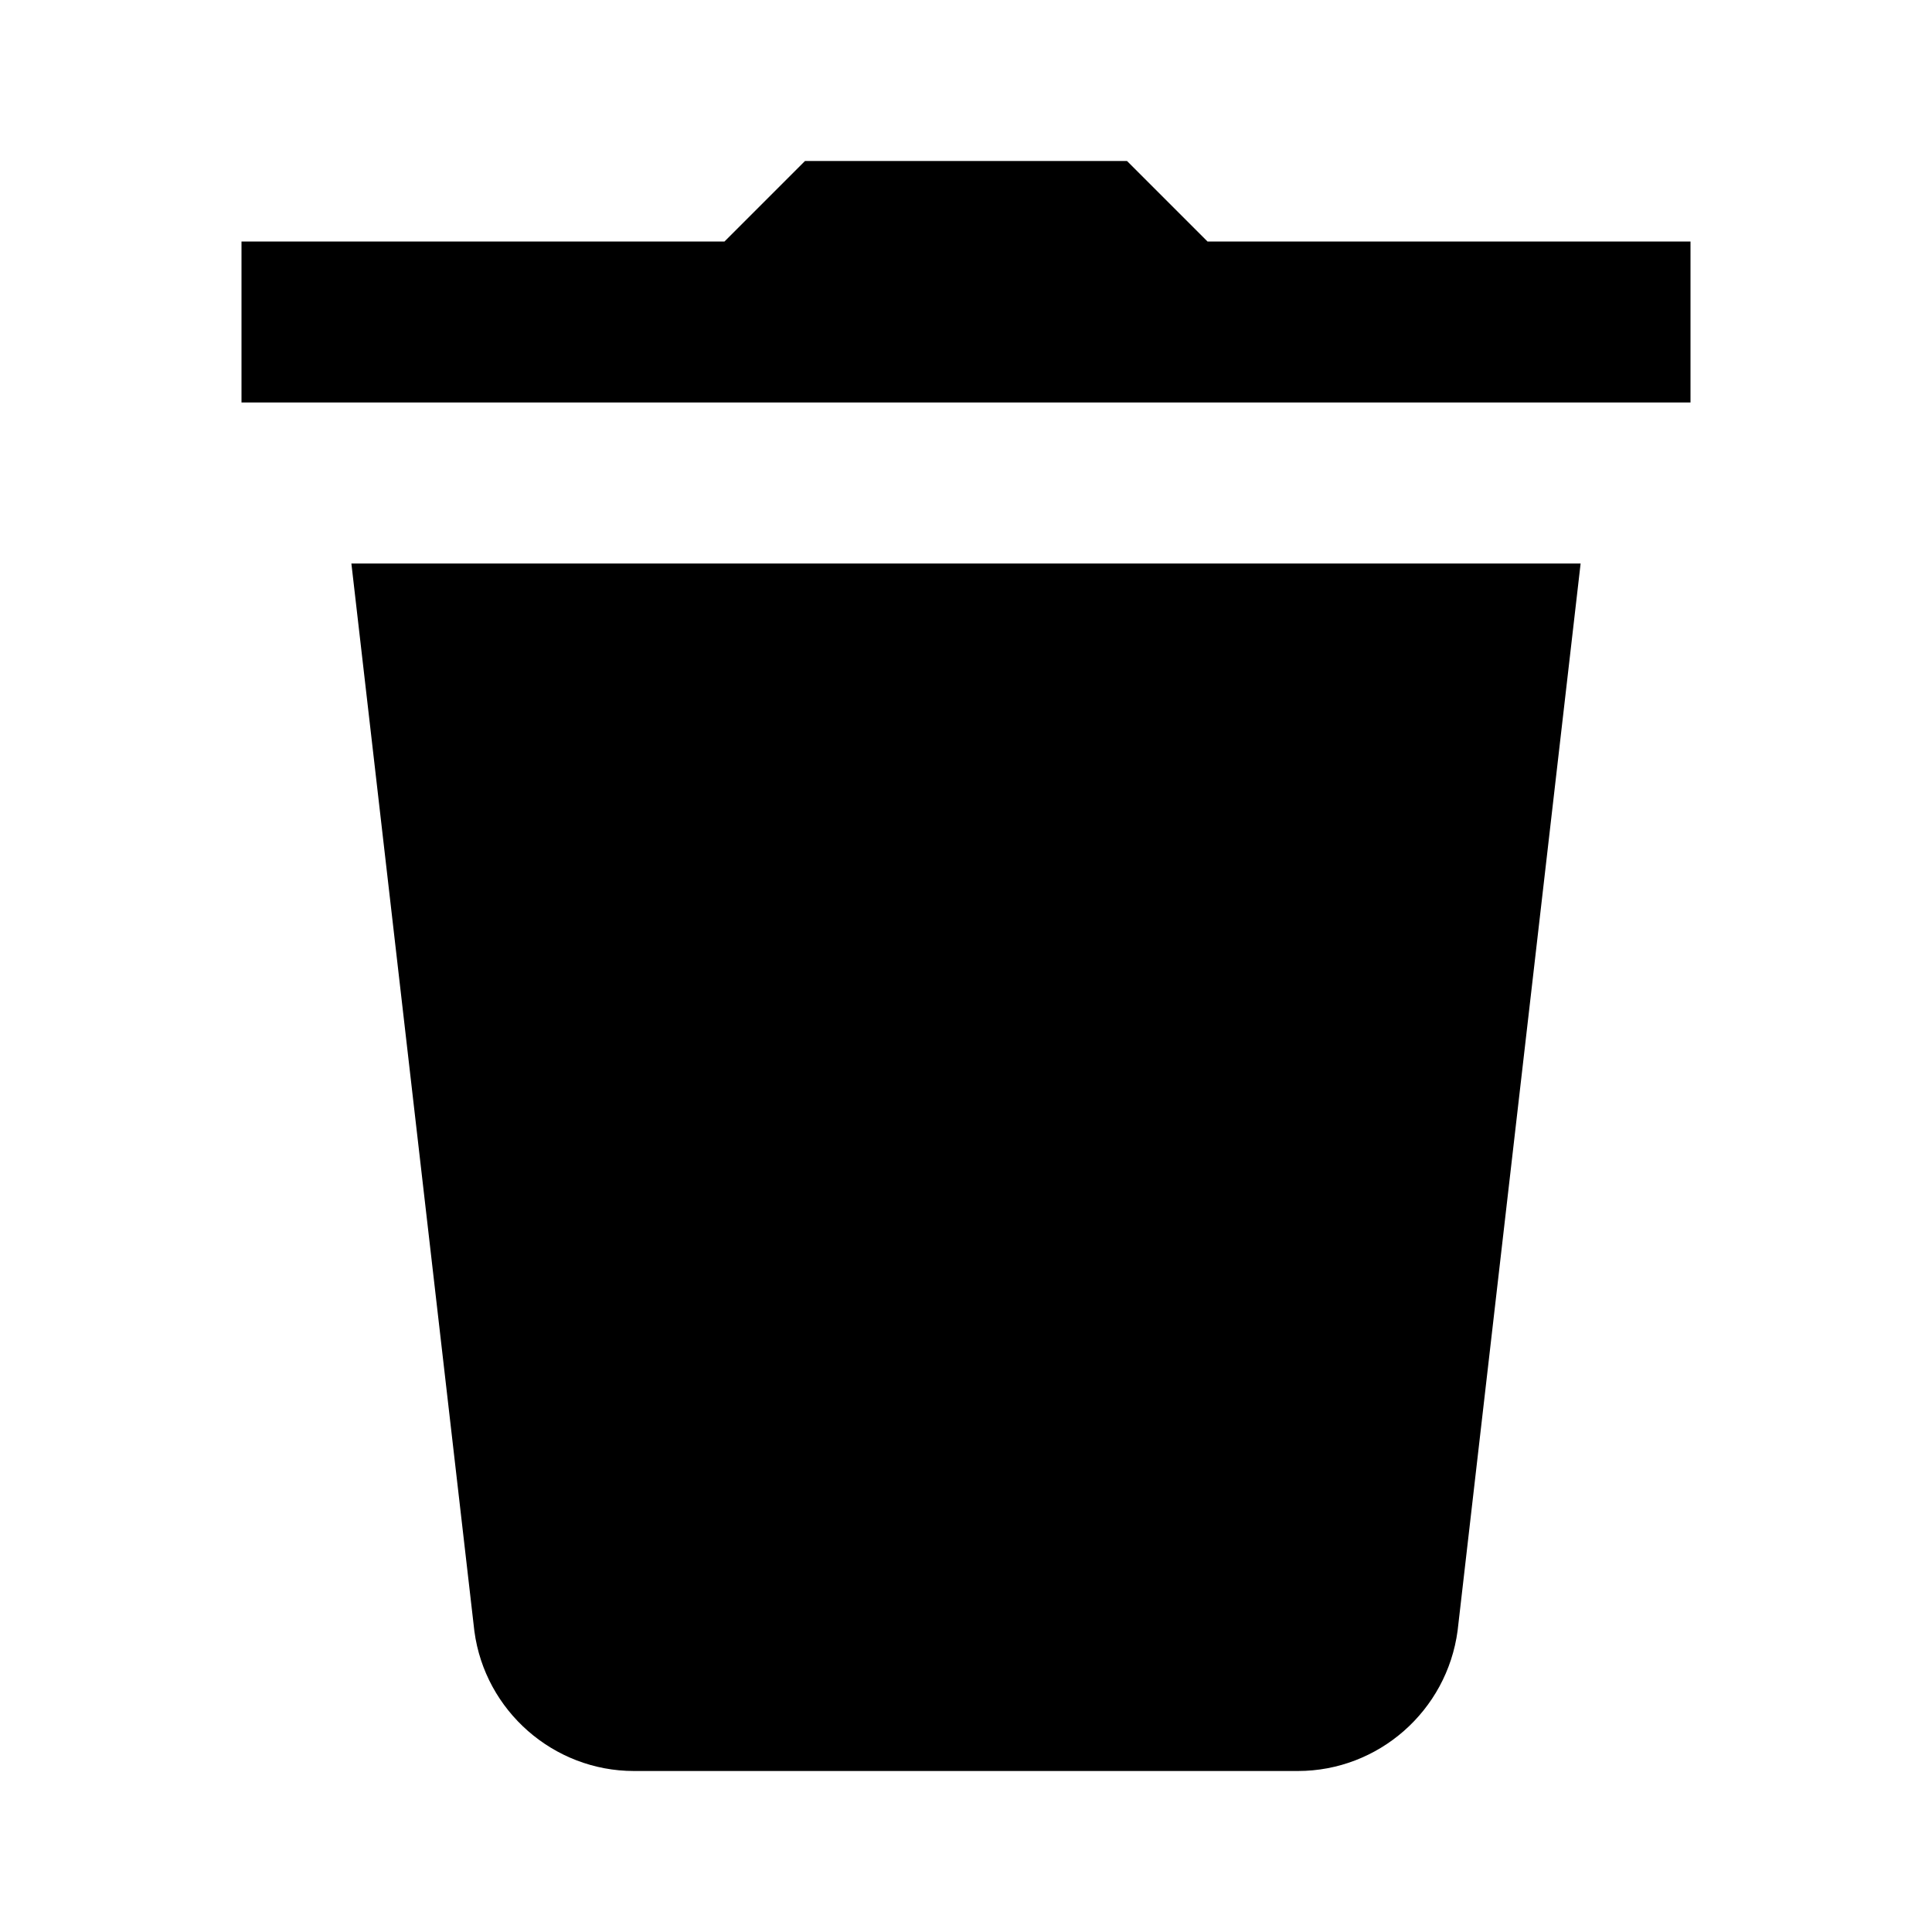
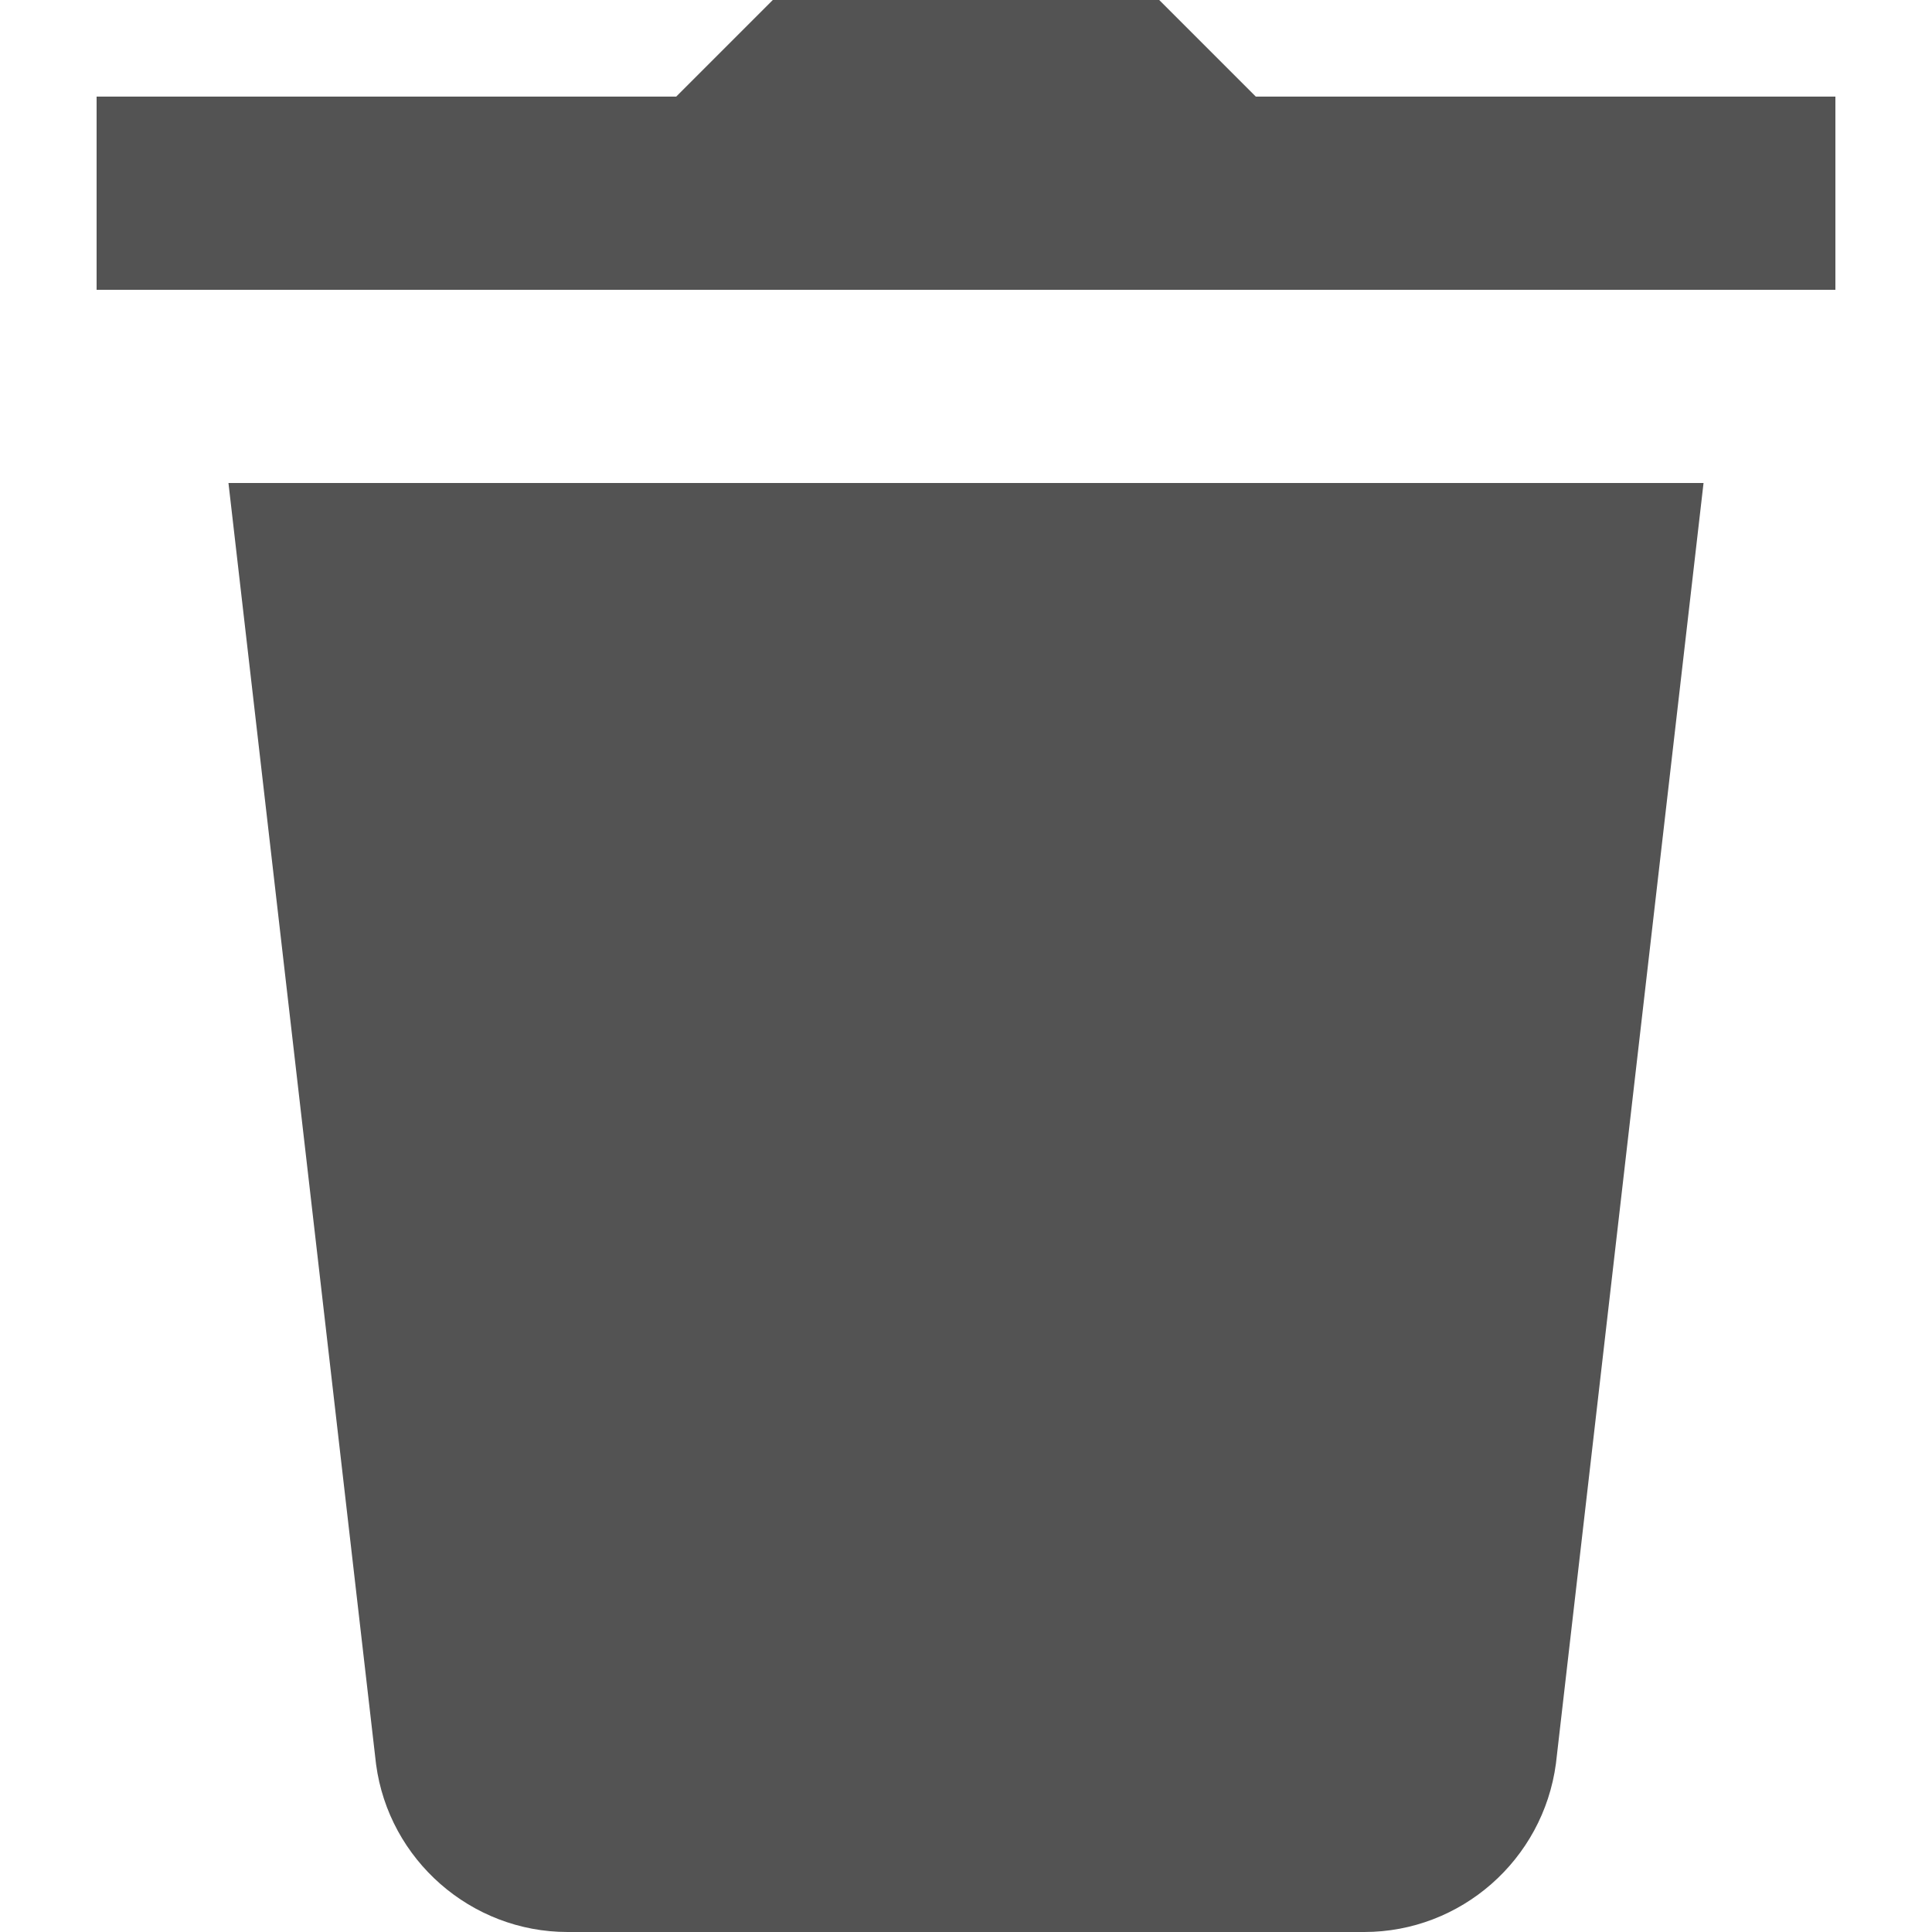
- <svg xmlns="http://www.w3.org/2000/svg" fill="#000000" viewBox="0 0 24 24" width="48px" height="48px">
-   <path d="M 10 2 L 9 3 L 3 3 L 3 5 L 21 5 L 21 3 L 15 3 L 14 2 L 10 2 z M 4.365 7 L 5.893 20.264 C 6.025 21.254 6.877 22 7.875 22 L 16.123 22 C 17.121 22 17.974 21.255 18.107 20.256 L 19.635 7 L 4.365 7 z" />
+ <svg xmlns="http://www.w3.org/2000/svg" viewBox="0 0 20 20" width="40" height="40" version="1.1" id="svg4" style="fill:#535353">
+   <defs id="defs8" />
+   <path d="M 8,0 7,1 H 1 V 3 H 19 V 1 H 13 L 12,0 Z M 2.365,5 3.893,18.264 C 4.025,19.254 4.877,20 5.875,20 h 8.248 c 0.998,0 1.851,-0.745 1.984,-1.744 L 17.635,5 Z" id="path2" />
</svg>
